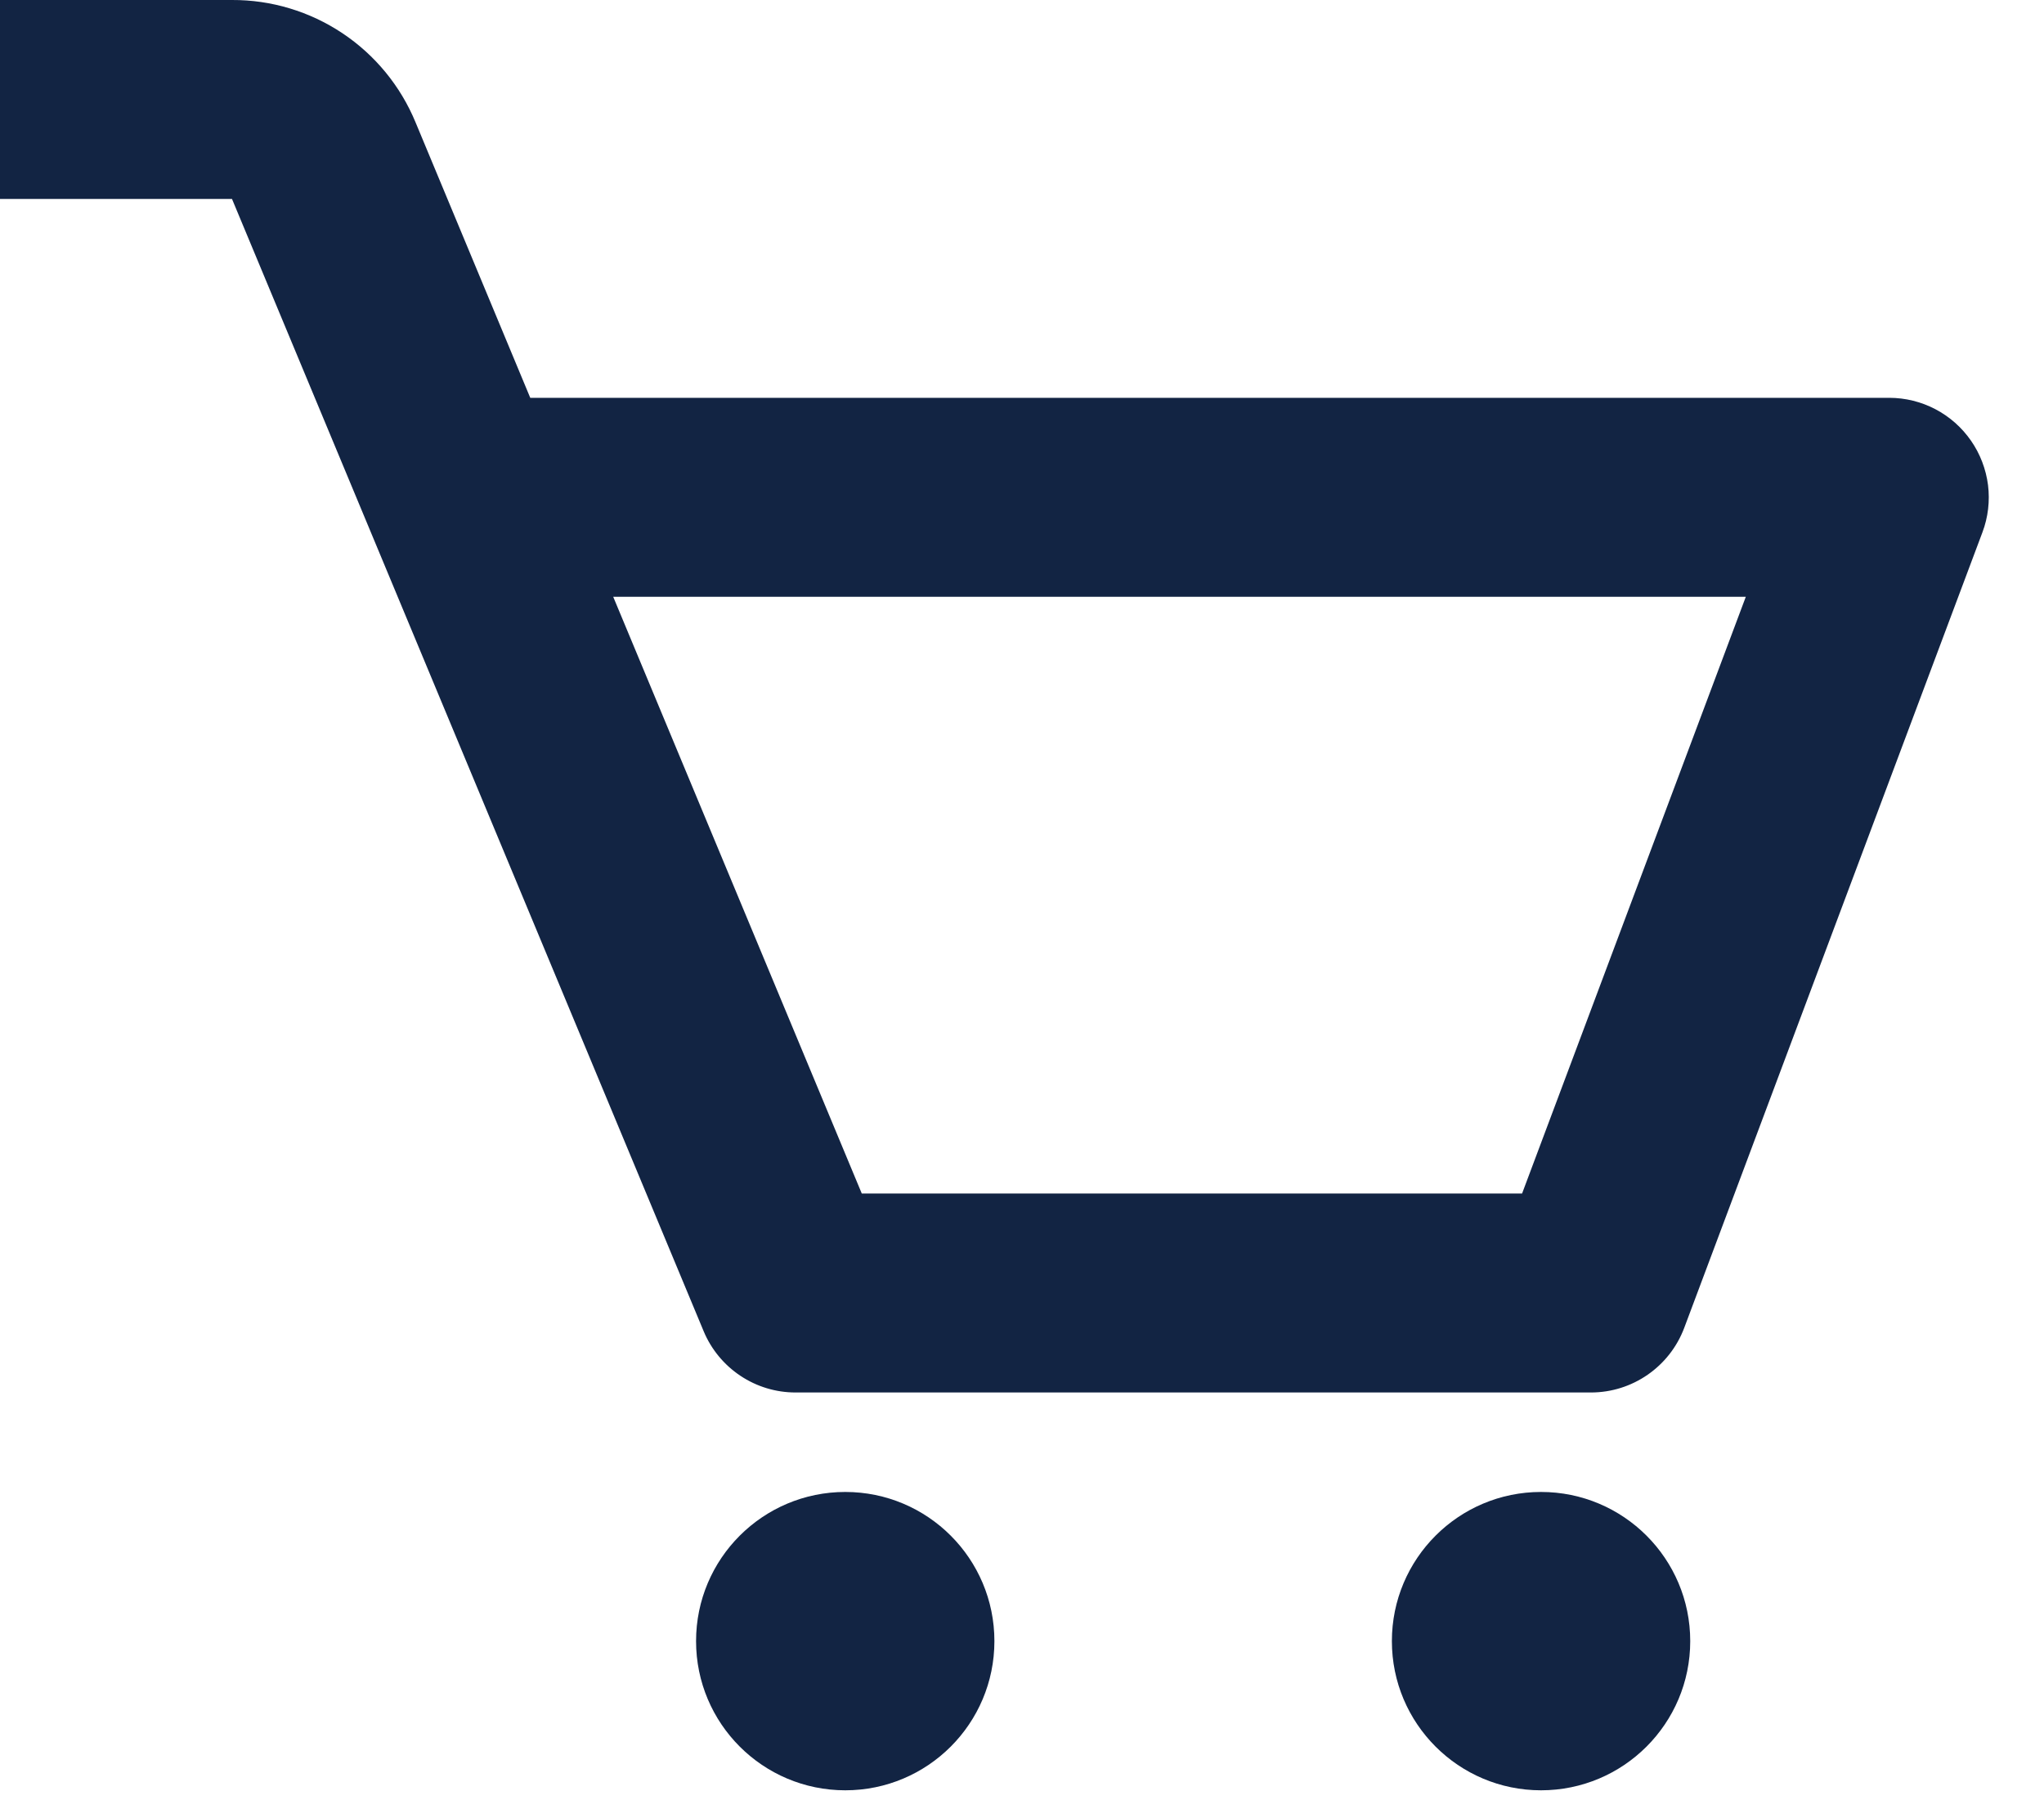
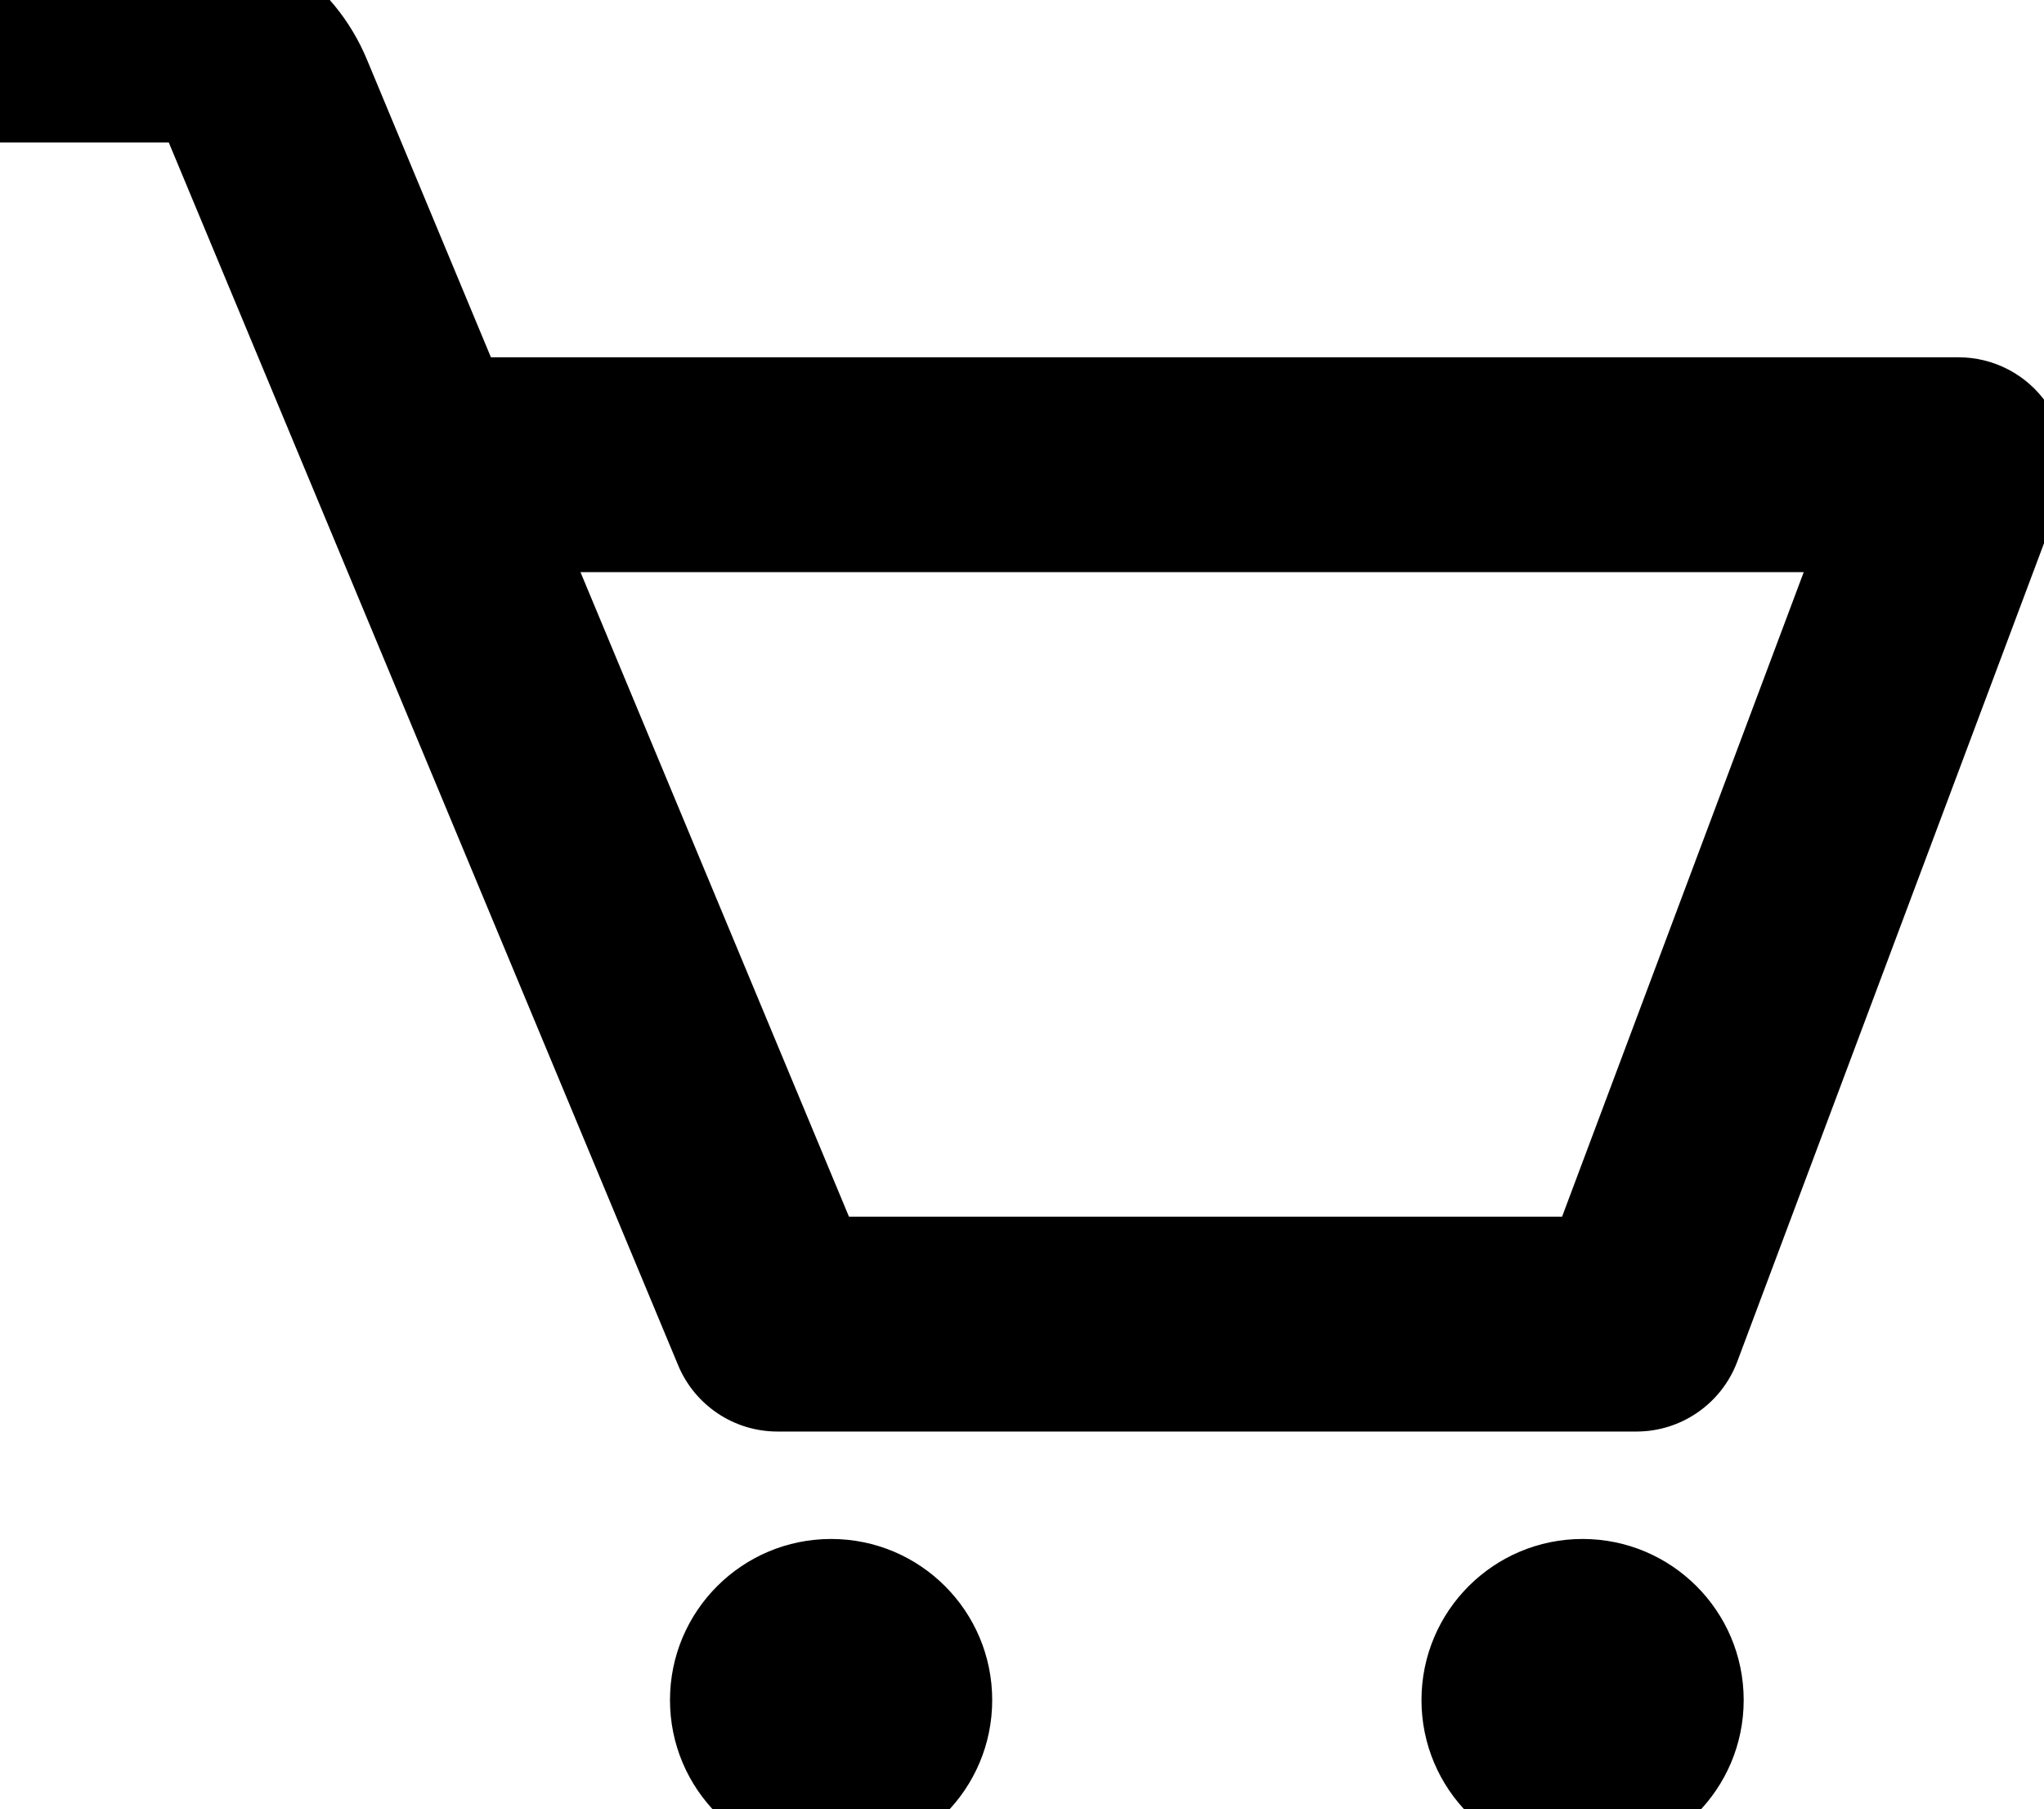
<svg xmlns="http://www.w3.org/2000/svg" width="26" height="23" viewBox="0 0 26 23" fill="none">
-   <path d="M25.072 5.605C24.955 5.436 24.8 5.299 24.619 5.204C24.438 5.109 24.236 5.059 24.032 5.059H6.745L5.286 1.556C5.095 1.094 4.771 0.699 4.355 0.422C3.939 0.145 3.451 -0.002 2.951 1.48653e-05H0V2.53H2.951L8.951 16.93C9.047 17.16 9.21 17.357 9.417 17.495C9.625 17.634 9.869 17.708 10.119 17.708H20.237C20.765 17.708 21.237 17.38 21.423 16.888L25.217 6.769C25.289 6.578 25.313 6.372 25.288 6.169C25.262 5.966 25.188 5.772 25.072 5.605ZM19.361 15.178H10.962L7.8 7.589H22.207L19.361 15.178Z" fill="#122443" />
-   <path d="M10.752 22.767C11.8 22.767 12.649 21.918 12.649 20.87C12.649 19.822 11.8 18.973 10.752 18.973C9.704 18.973 8.854 19.822 8.854 20.87C8.854 21.918 9.704 22.767 10.752 22.767Z" fill="#122443" />
-   <path d="M19.602 22.767C20.65 22.767 21.5 21.918 21.5 20.87C21.5 19.822 20.65 18.973 19.602 18.973C18.555 18.973 17.705 19.822 17.705 20.87C17.705 21.918 18.555 22.767 19.602 22.767Z" fill="#122443" />
+   <g transform="translate(-1.04 -0.92) scale(1.08)">
+     <path d="M25.072 5.605C24.955 5.436 24.8 5.299 24.619 5.204C24.438 5.109 24.236 5.059 24.032 5.059H6.745L5.286 1.556C5.095 1.094 4.771 0.699 4.355 0.422C3.939 0.145 3.451 -0.002 2.951 1.48653e-05H0V2.53H2.951L8.951 16.93C9.047 17.16 9.21 17.357 9.417 17.495C9.625 17.634 9.869 17.708 10.119 17.708H20.237C20.765 17.708 21.237 17.38 21.423 16.888L25.217 6.769C25.289 6.578 25.313 6.372 25.288 6.169C25.262 5.966 25.188 5.772 25.072 5.605ZM19.361 15.178H10.962L7.8 7.589H22.207L19.361 15.178Z" fill="currentColor" />
+     <path d="M10.752 22.767C11.8 22.767 12.649 21.918 12.649 20.87C12.649 19.822 11.8 18.973 10.752 18.973C9.704 18.973 8.854 19.822 8.854 20.87C8.854 21.918 9.704 22.767 10.752 22.767Z" fill="currentColor" />
+     <path d="M19.602 22.767C20.65 22.767 21.5 21.918 21.5 20.87C21.5 19.822 20.65 18.973 19.602 18.973C18.555 18.973 17.705 19.822 17.705 20.87C17.705 21.918 18.555 22.767 19.602 22.767Z" fill="currentColor" />
+   </g>
</svg>
